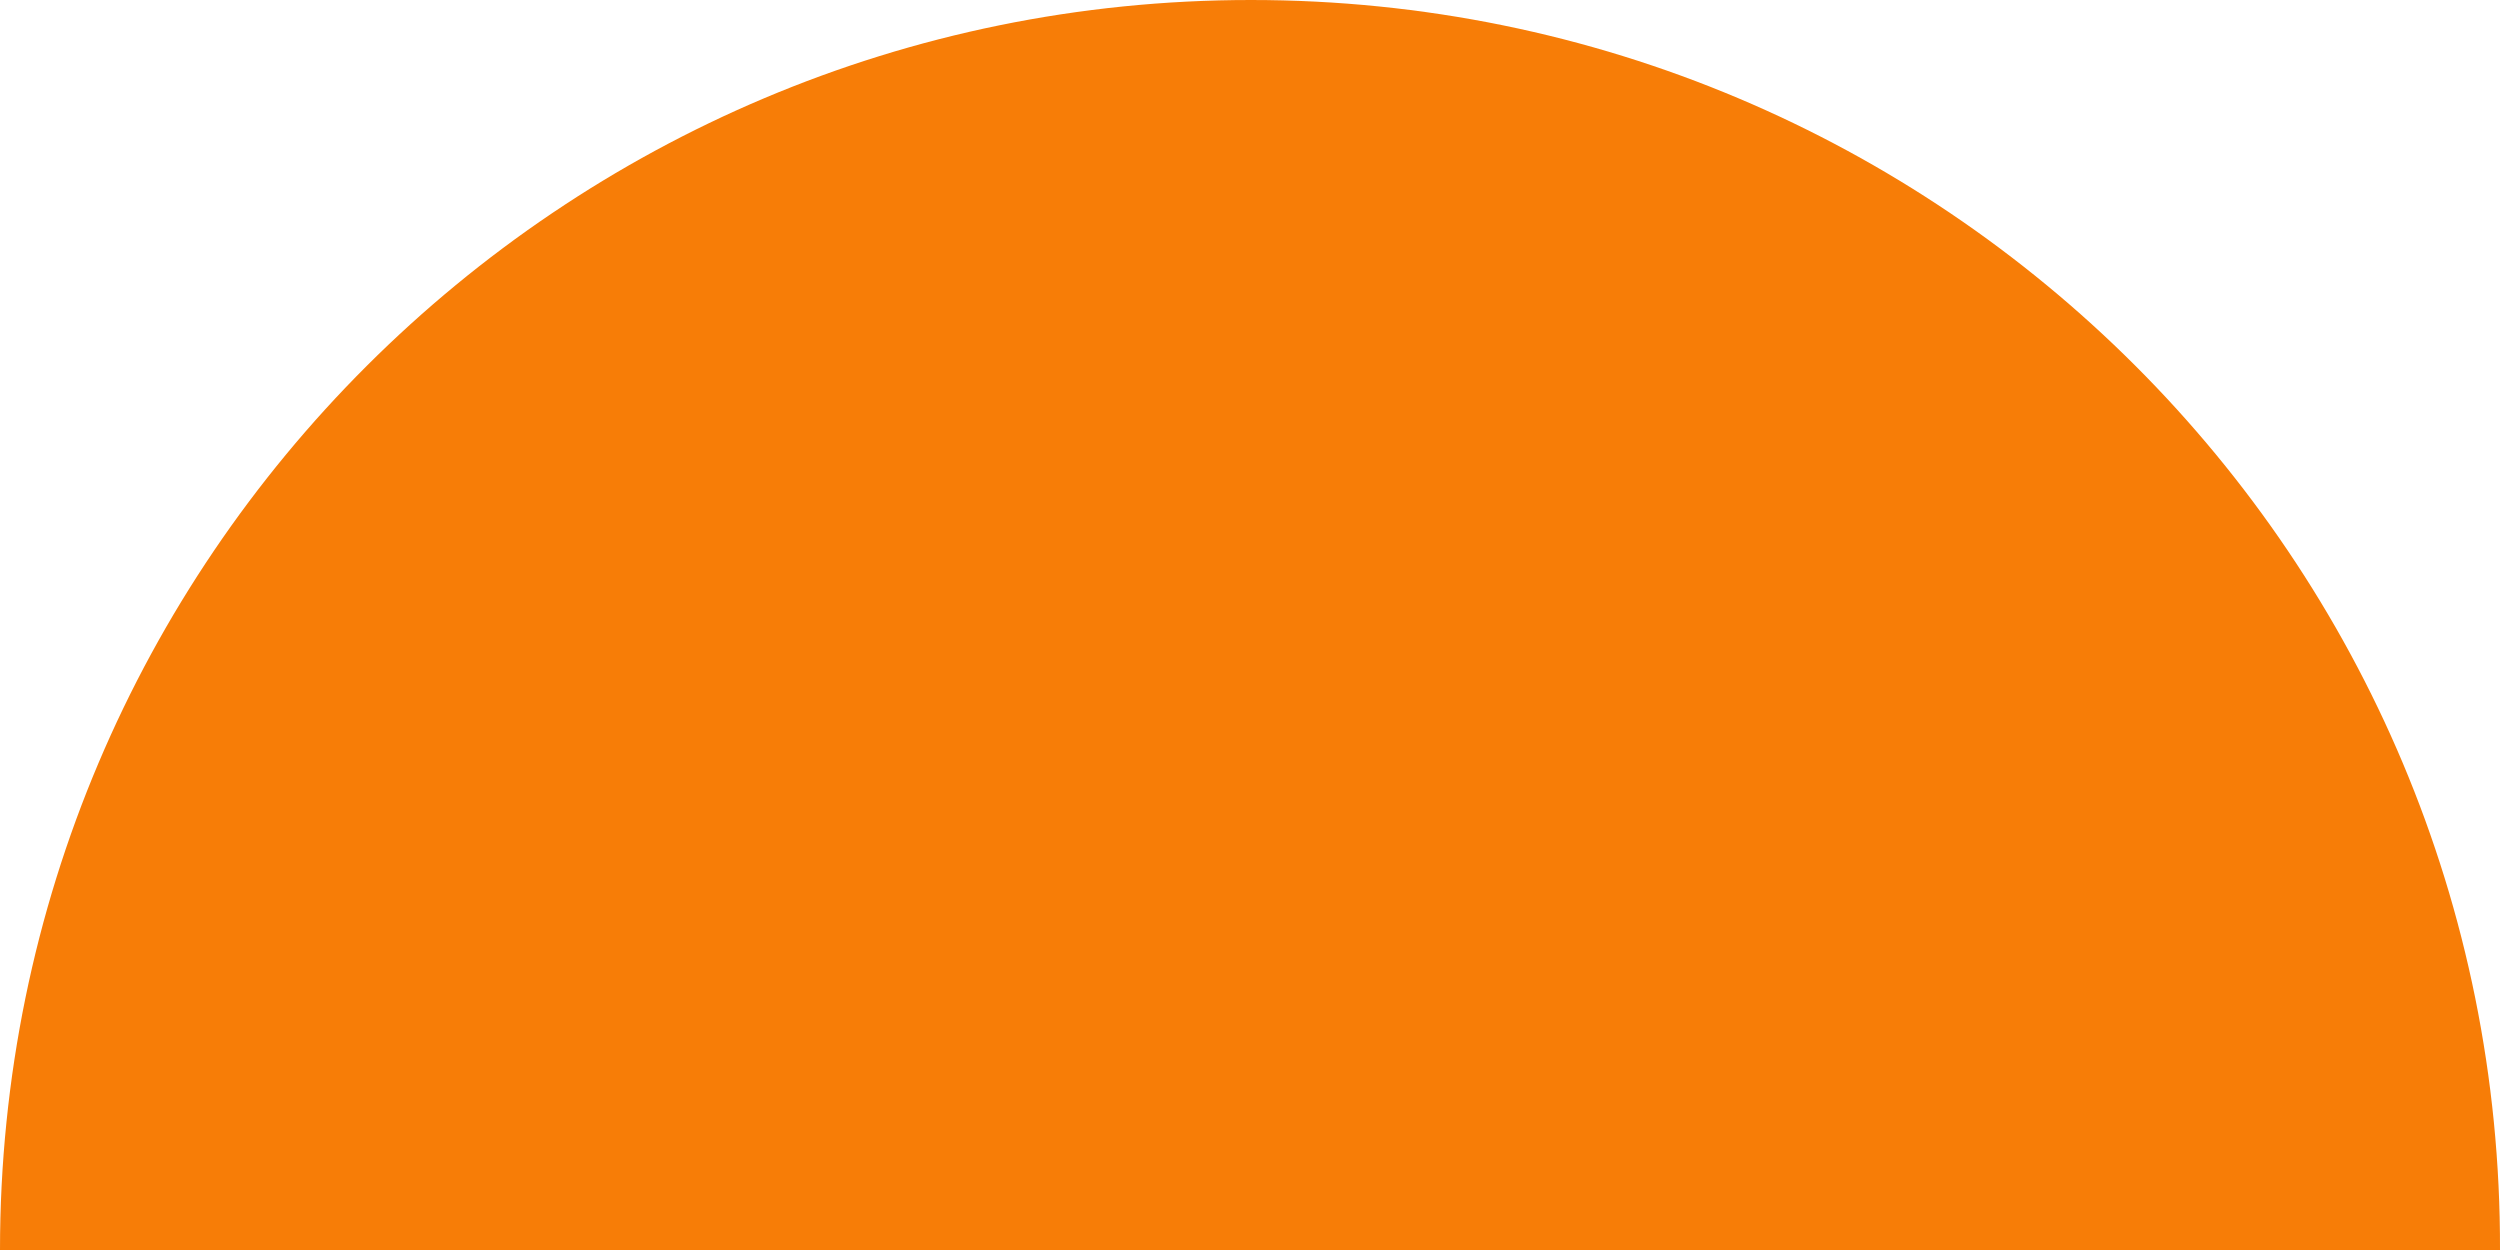
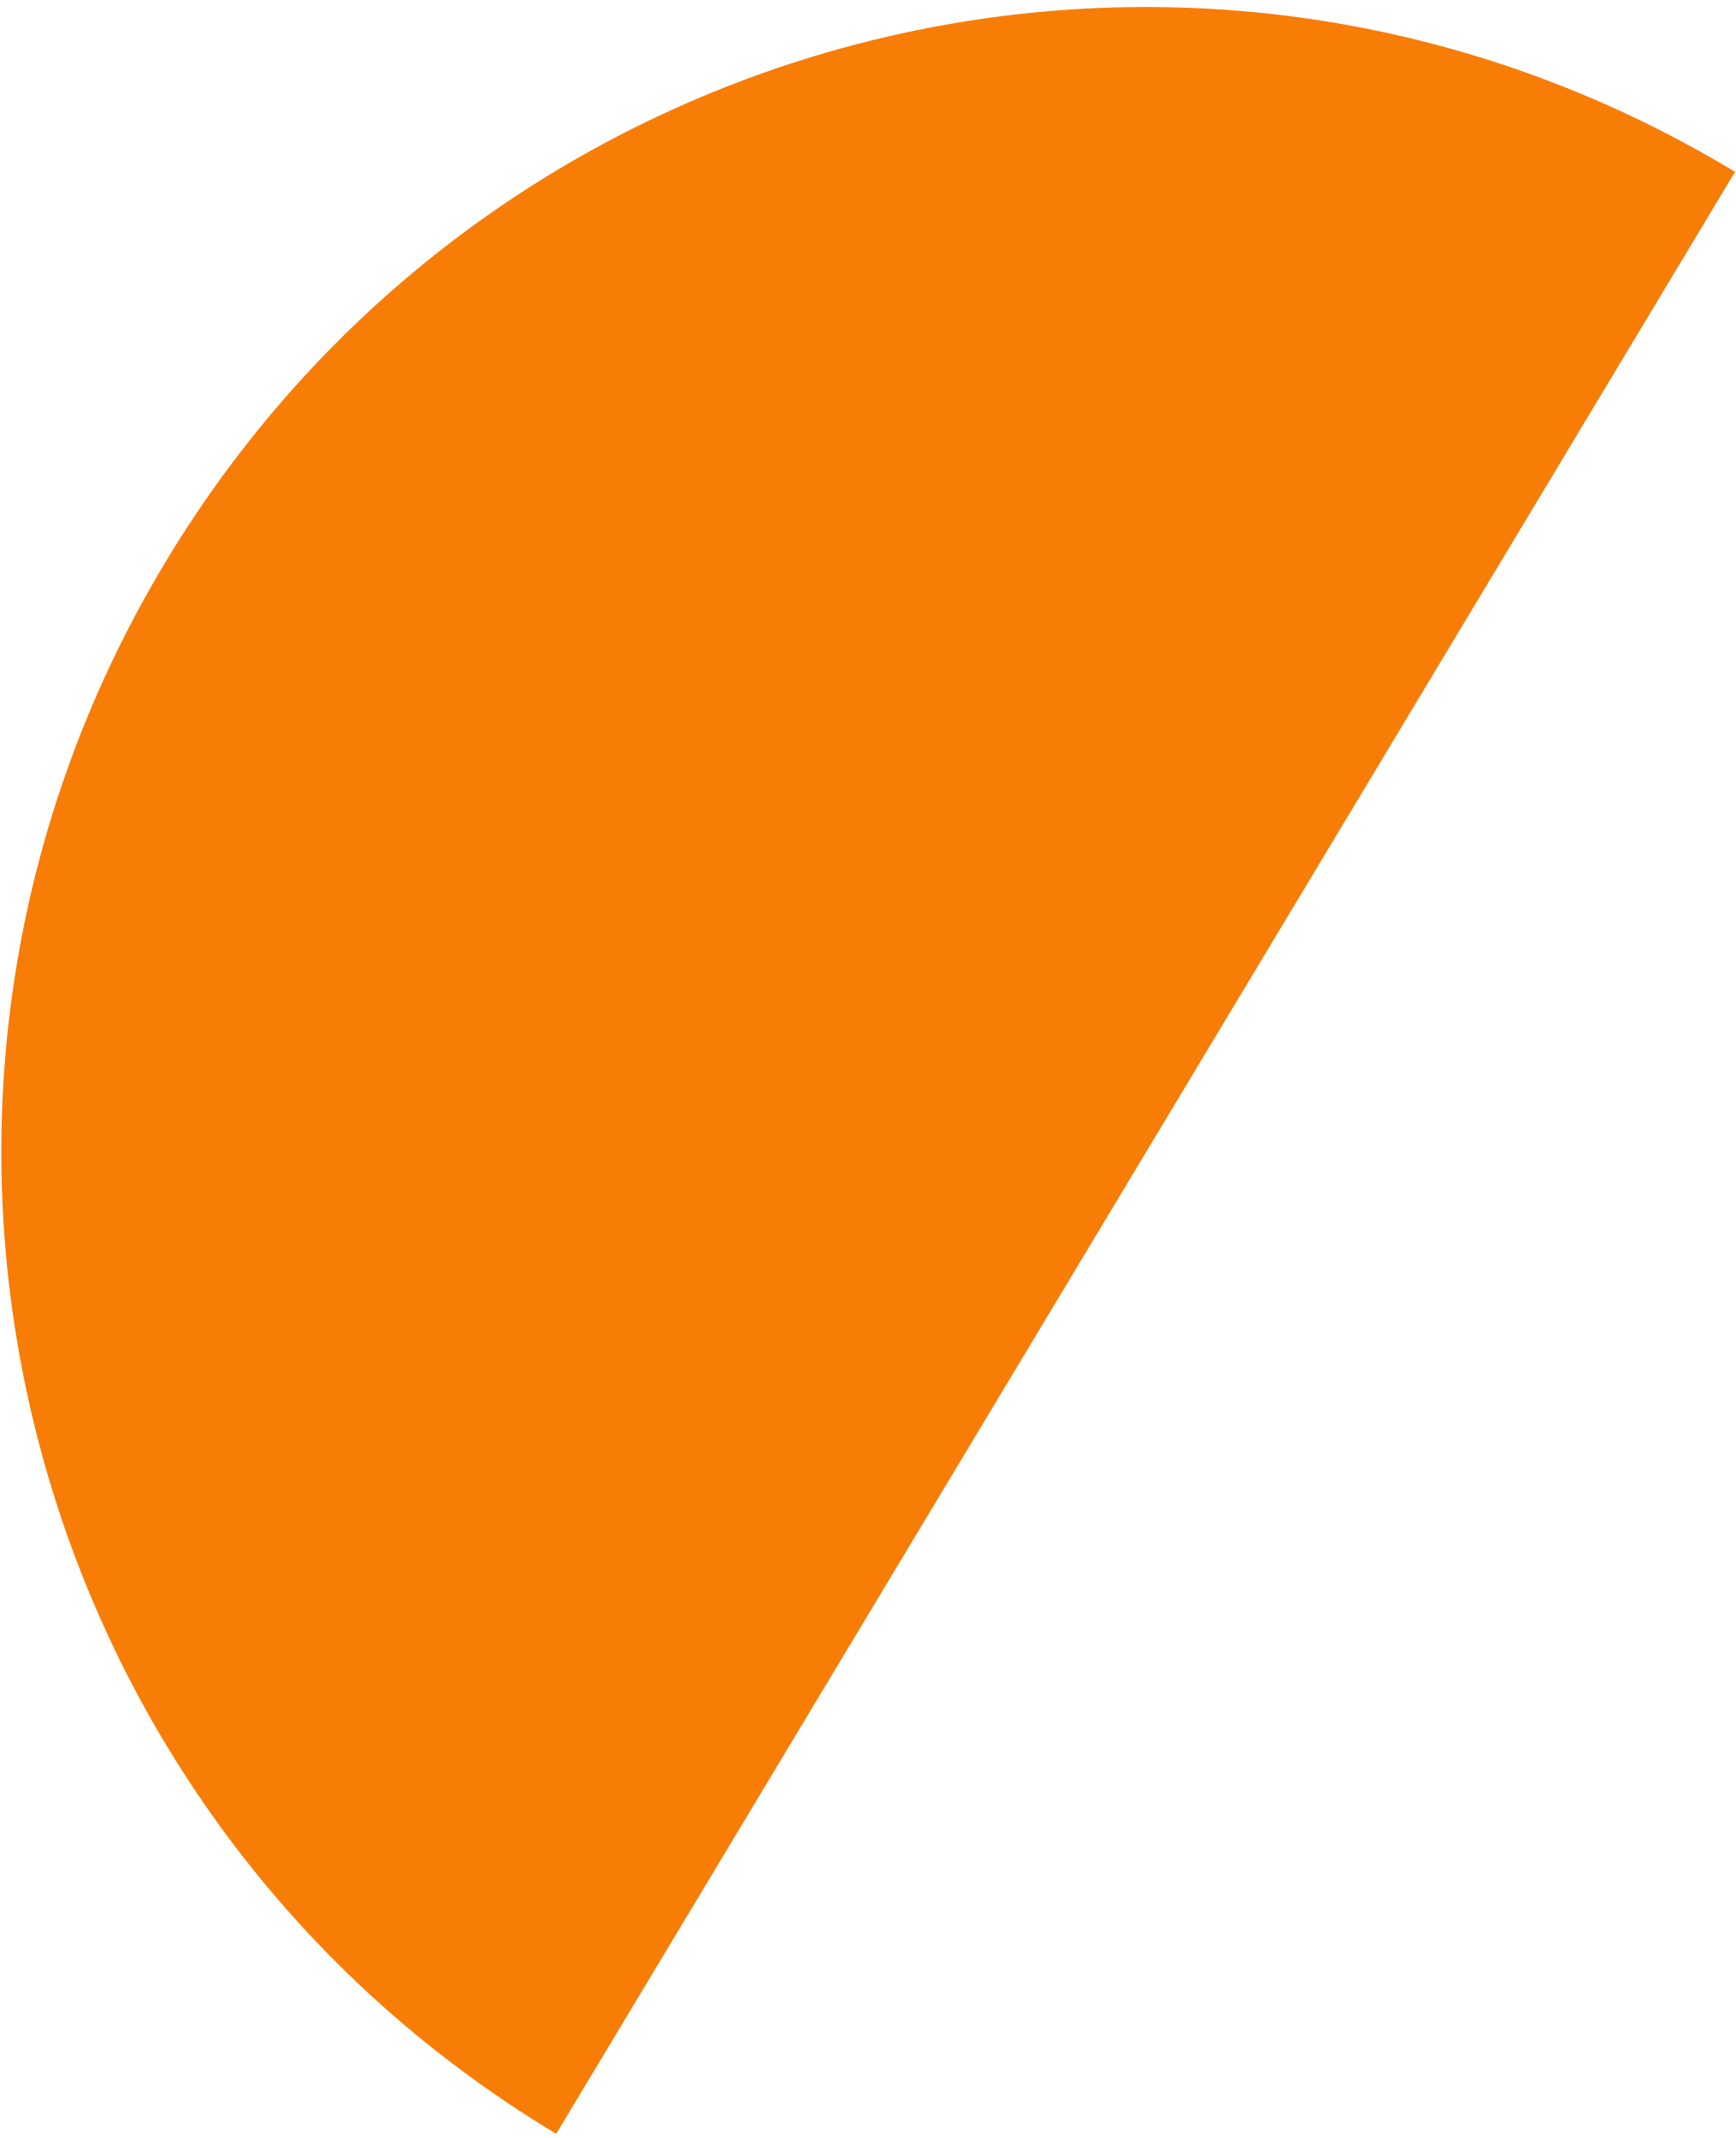
- <svg xmlns="http://www.w3.org/2000/svg" width="182" height="91" viewBox="0 0 182 91" fill="none">
-   <path d="M91.065 0C40.849 0 0 40.69 0 91L182 91C182.13 40.69 141.411 0 91.065 0Z" fill="#F77D07" />
+ <svg xmlns="http://www.w3.org/2000/svg" width="138" height="170" viewBox="0 0 138 170" fill="none">
+   <path d="M13.127 44.74C-12.736 87.784 1.103 143.755 44.227 169.667L137.964 13.663C94.906 -12.361 39.057 1.586 13.127 44.74Z" fill="#F77D07" />
</svg>
